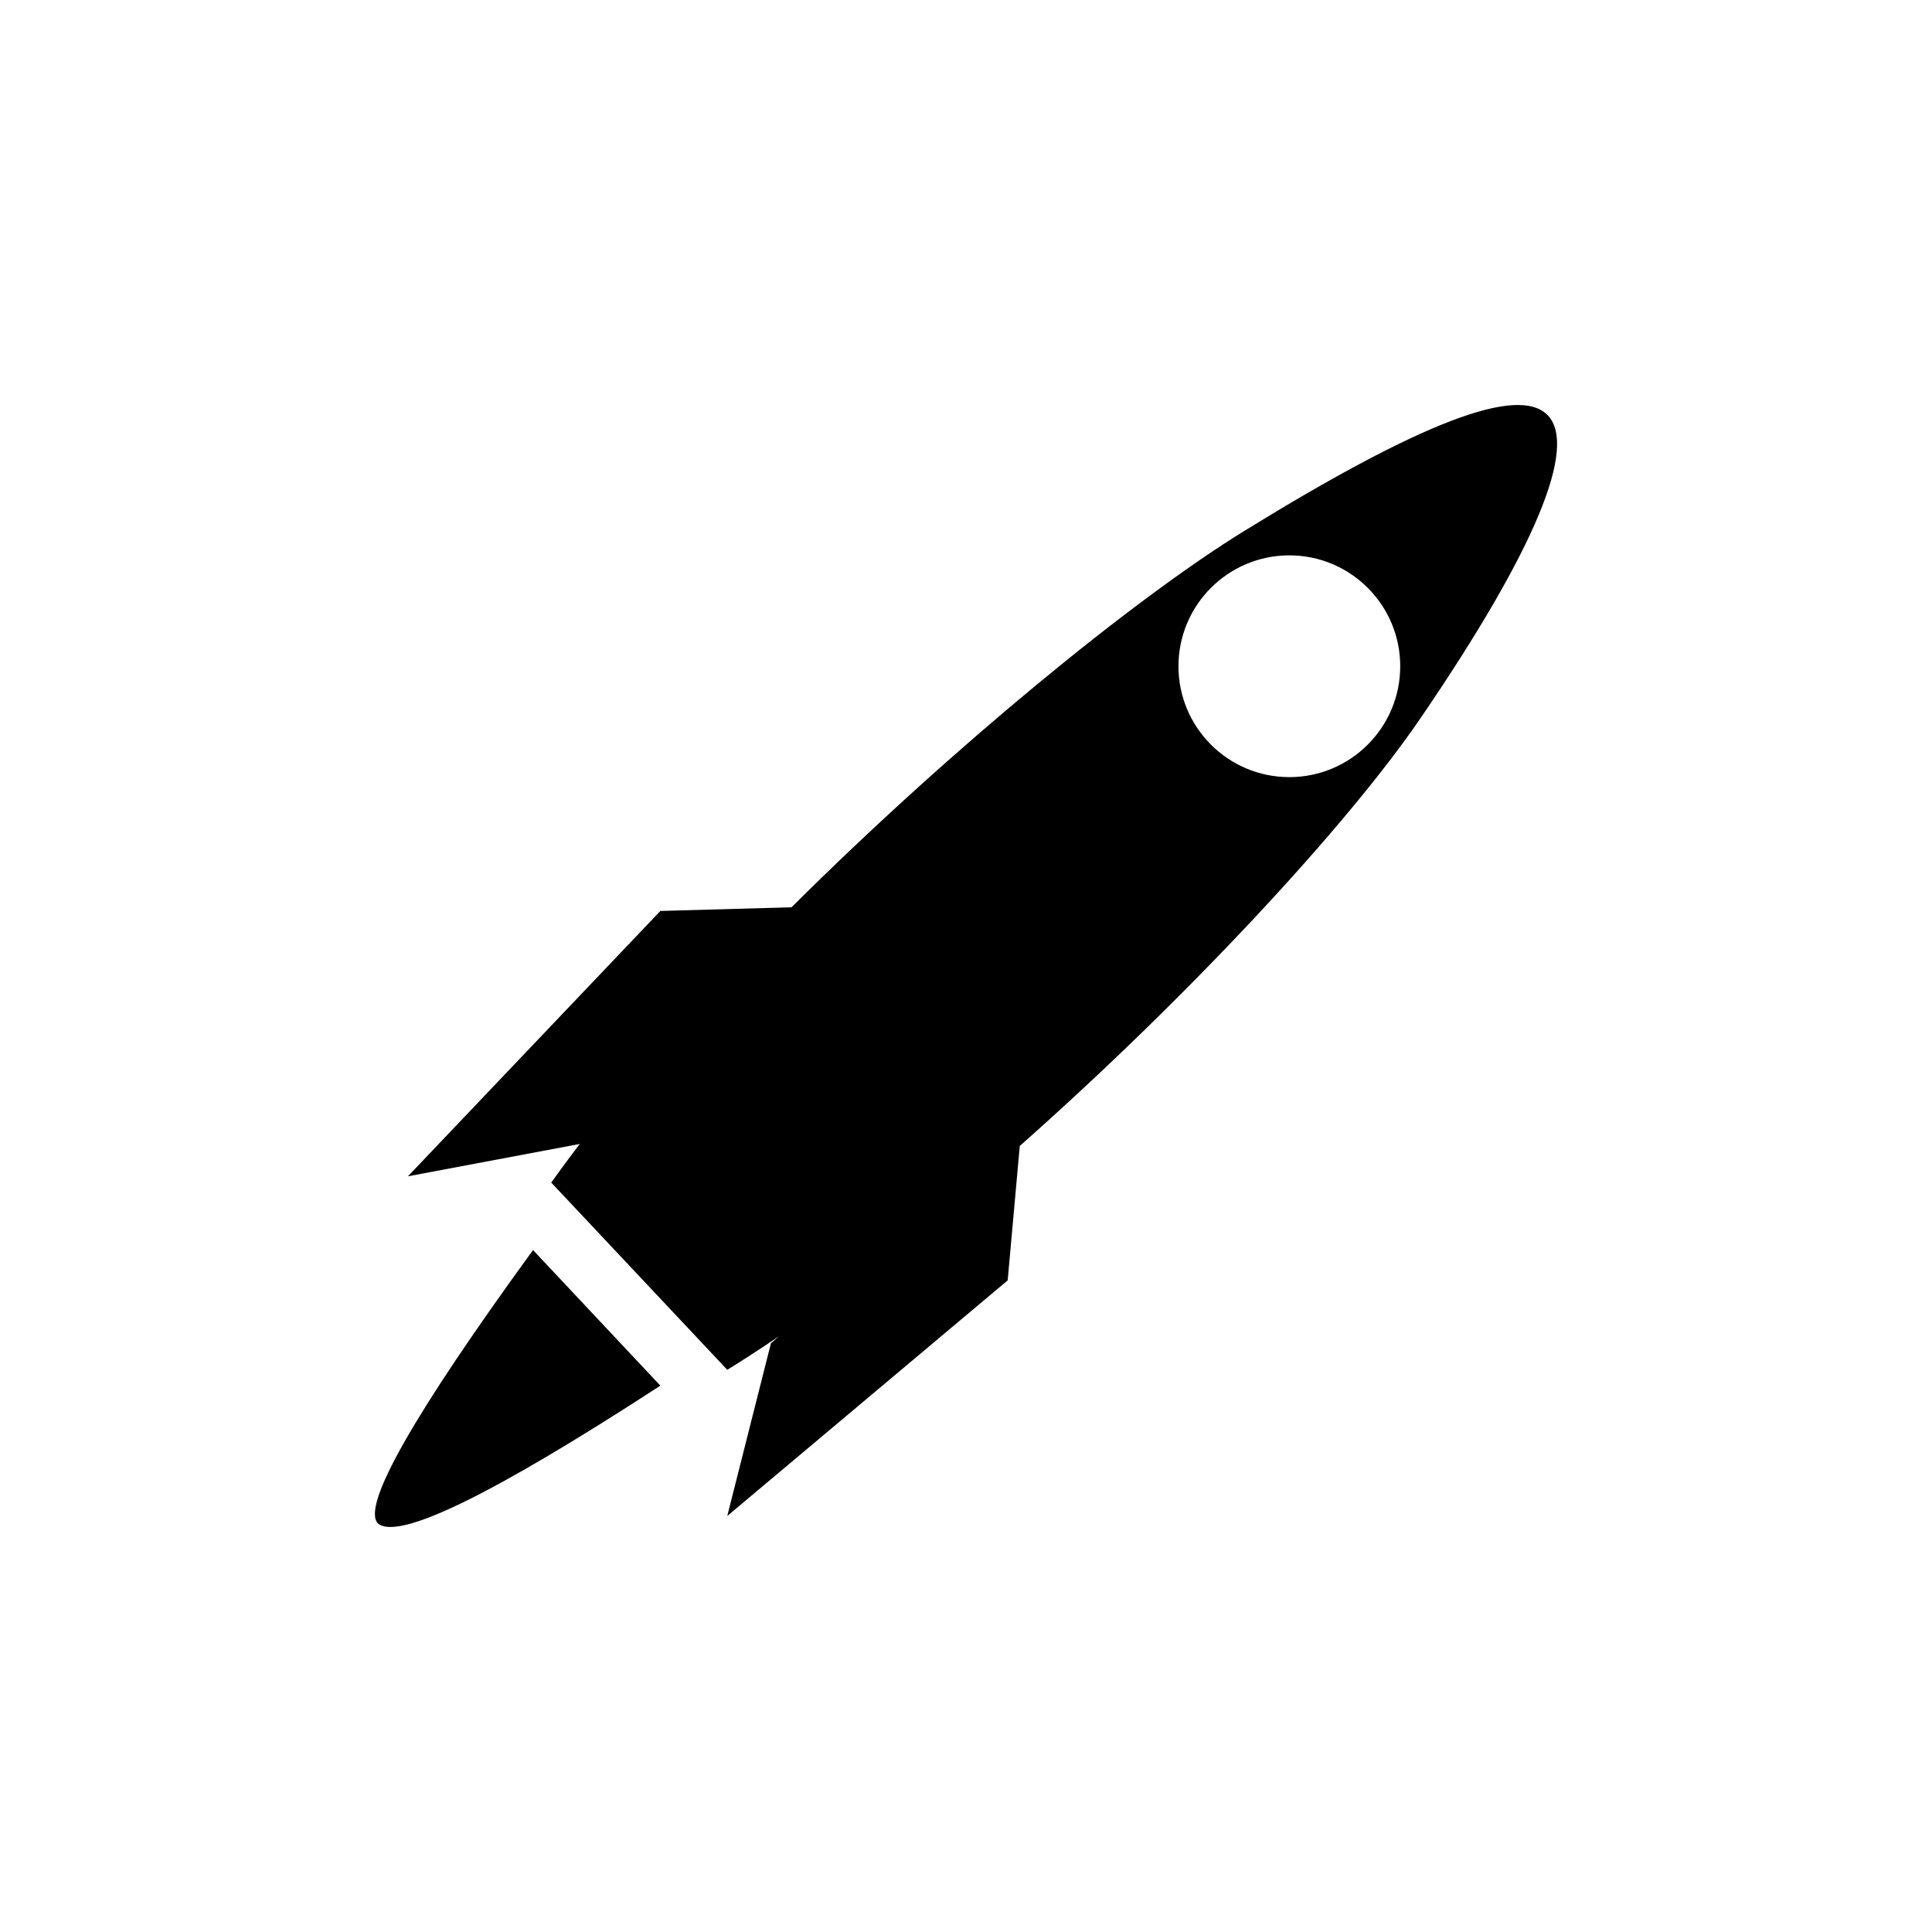
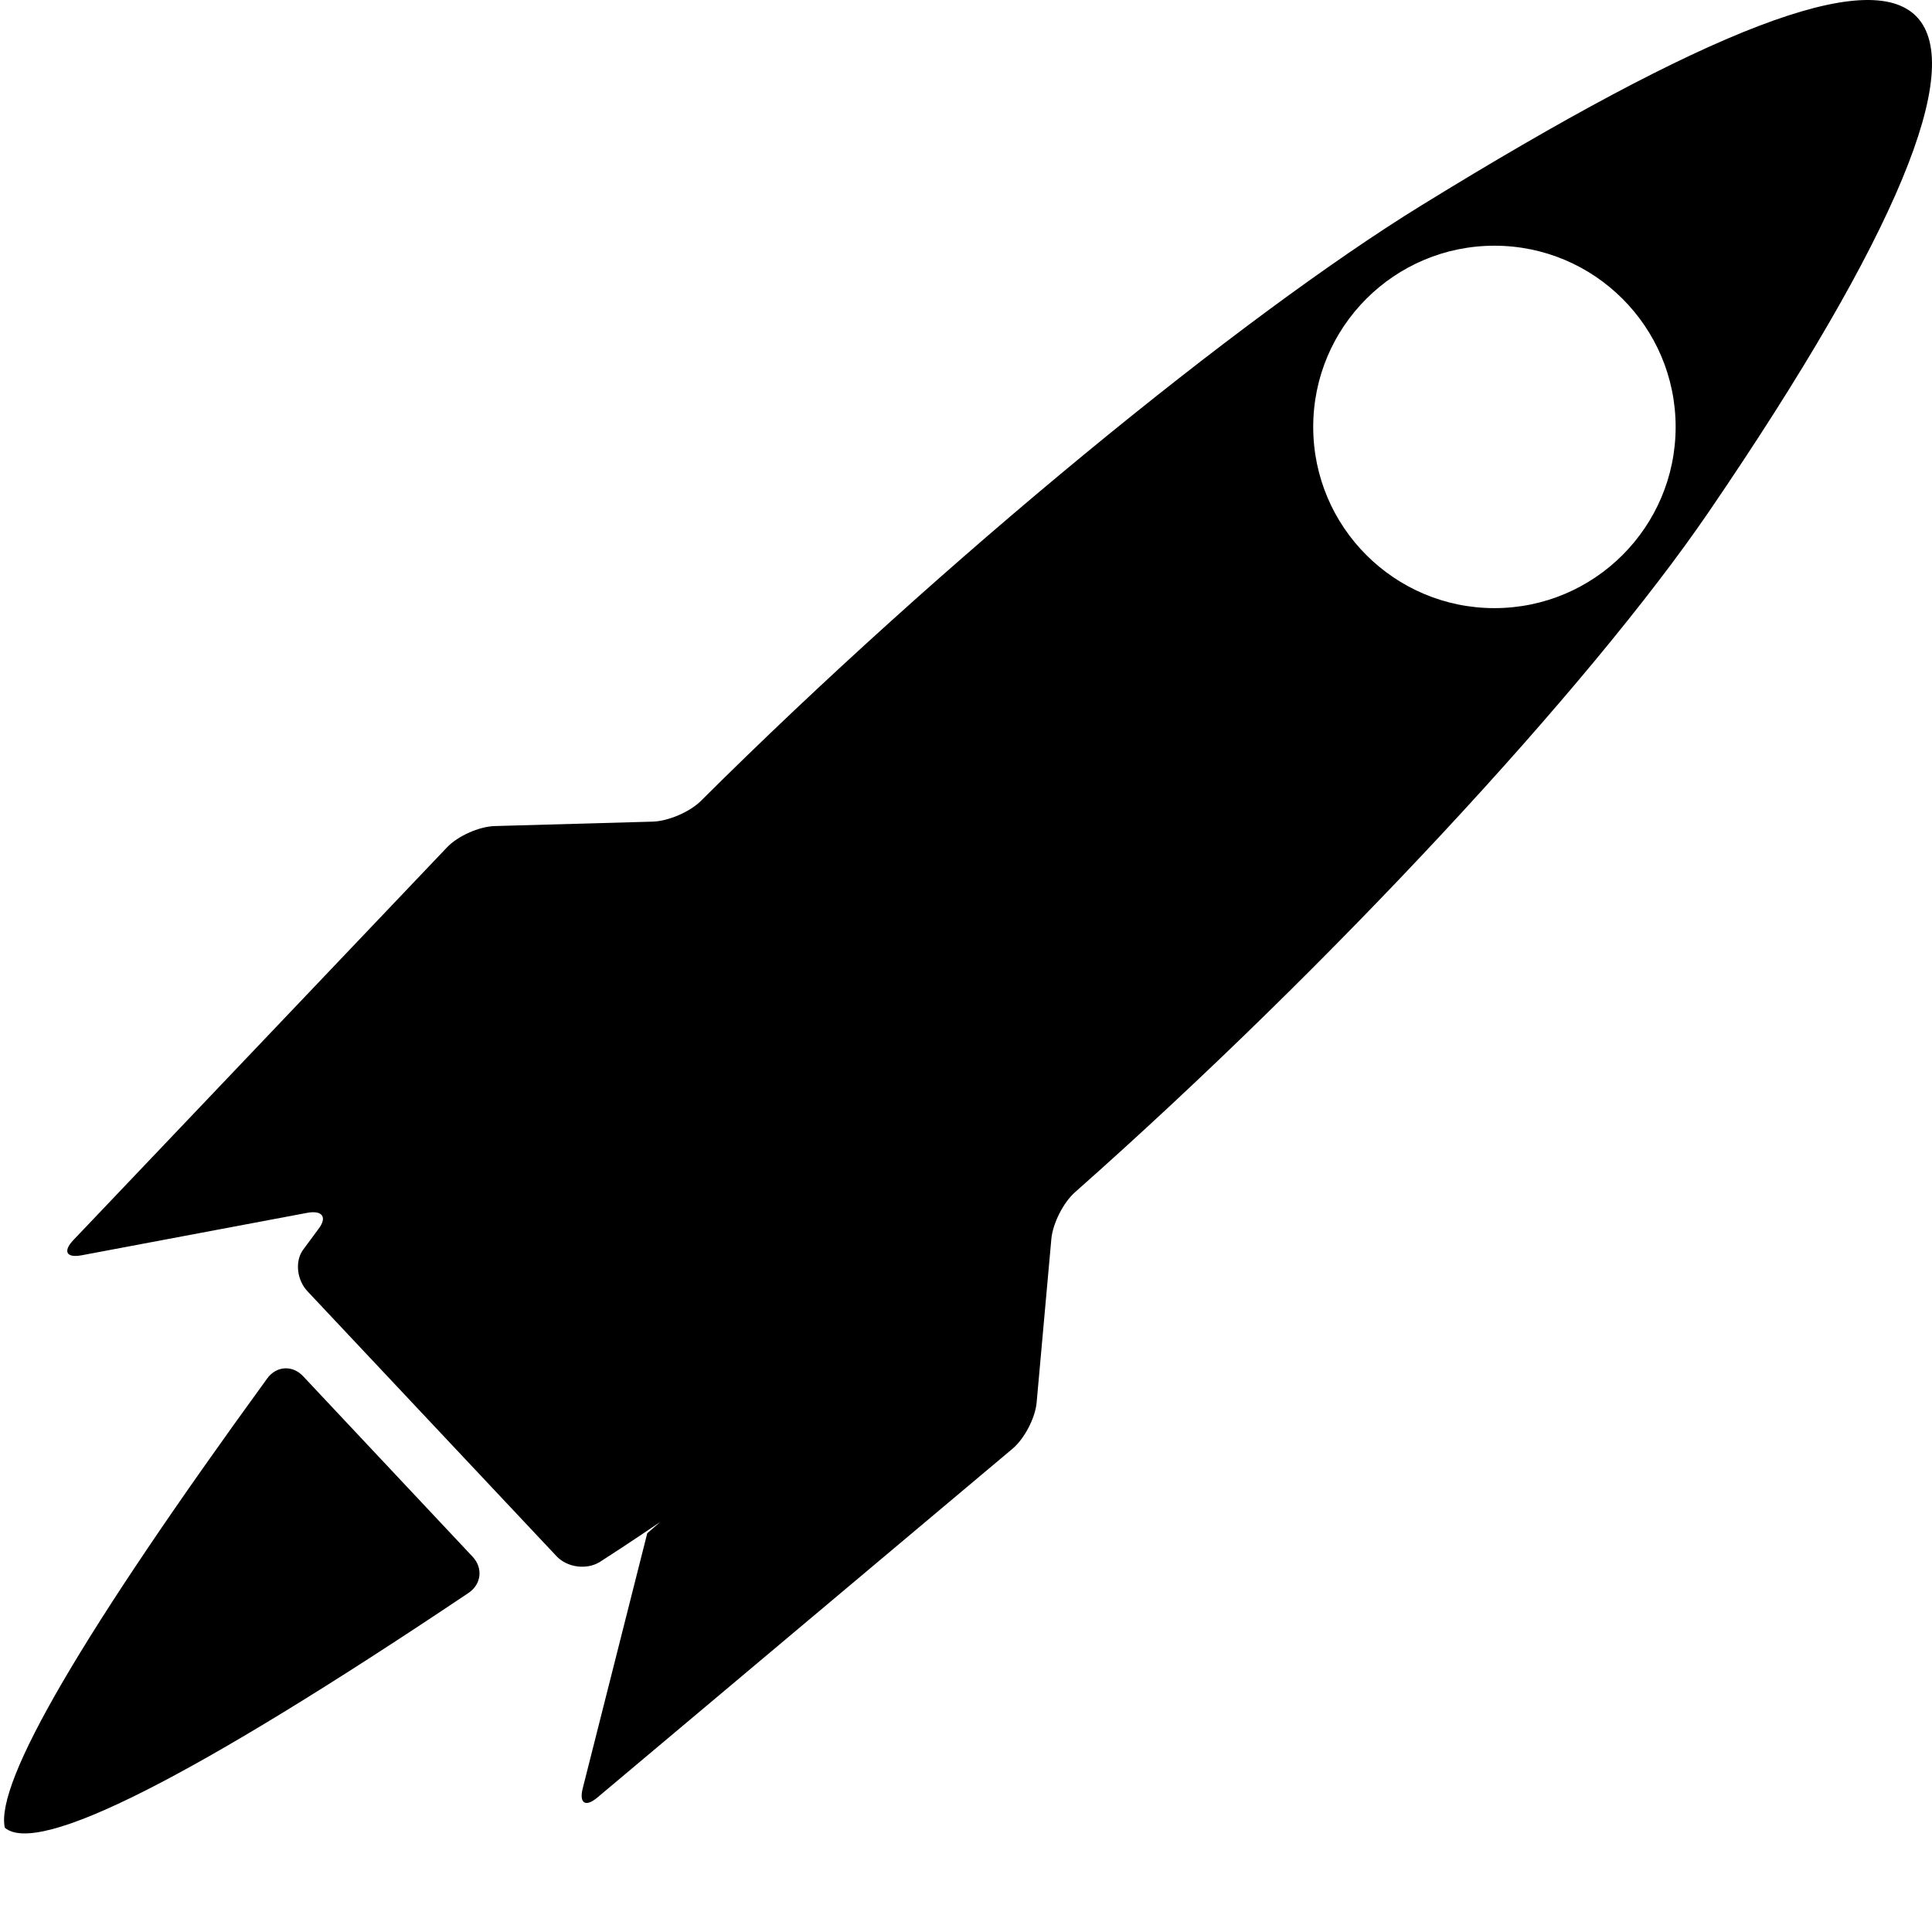
<svg xmlns="http://www.w3.org/2000/svg" style="isolation:isolate" viewBox="0 0 1028 1028" width="1028pt" height="1028pt">
  <defs>
-     <clipPath id="_clipPath_Y7tqoj0RicXhtvEGhSx59lyvvNJ5XSmL">
+     <clipPath id="_clipPath_mILRfNw0eVCSltlf7vejdJO6ISJ0agmo">
      <rect width="1028" height="1028" />
    </clipPath>
  </defs>
-   <g clip-path="url(#_clipPath_Y7tqoj0RicXhtvEGhSx59lyvvNJ5XSmL)">
-     <path d=" M 745.049 354.5 C 745.049 321.937 718.612 295.5 686.049 295.5 C 653.486 295.5 627.049 321.937 627.049 354.5 C 627.049 387.063 653.486 413.5 686.049 413.5 C 718.612 413.5 745.049 387.063 745.049 354.5 L 745.049 354.5 L 745.049 354.5 L 745.049 354.5 Z  M 414.438 711.037 C 405.118 717.374 395.946 723.336 386.971 728.868 L 293.312 629.242 C 298.112 622.485 303.182 615.628 308.492 608.693 L 217.049 625.902 L 351.378 484.711 L 421.164 482.756 C 506.829 397.517 603.268 318.719 662.299 282.358 C 755.249 225.103 808.013 204.453 823.625 221.058 C 839.237 237.662 817.697 291.521 755.958 381.984 C 716.944 439.149 632.709 530.029 542.61 609.759 L 536.175 681.283 L 386.965 806.645 L 410.221 714.708 L 414.438 711.037 L 414.438 711.037 L 414.438 711.037 L 414.438 711.037 Z  M 201.047 810.575 Q 188.009 796.597 283.622 665.142 L 351.378 737.295 Q 217.257 824.532 201.047 810.575 Z " fill-rule="evenodd" />
+   <g clip-path="url(#_clipPath_mILRfNw0eVCSltlf7vejdJO6ISJ0agmo)">
+     <path d=" M 891.592 227.161 C 891.592 173.945 848.387 130.74 795.171 130.74 C 741.955 130.74 698.75 173.945 698.75 227.161 C 698.75 280.377 741.955 323.581 795.171 323.581 C 848.387 323.581 891.592 280.377 891.592 227.161 L 891.592 227.161 L 891.592 227.161 L 891.592 227.161 Z  M 351.291 809.831 C 336.06 820.187 321.07 829.931 319.172 831.101 C 312.125 835.445 301.799 834.074 296.129 828.042 L 163.615 687.086 C 157.945 681.055 156.856 671.21 161.185 665.115 C 161.185 665.115 169.471 653.909 169.471 653.909 C 174.26 647.654 171.543 643.818 163.408 645.35 L 43.449 667.925 C 35.313 669.456 33.341 665.83 39.047 659.832 L 237.896 450.825 C 243.602 444.827 254.954 439.77 263.229 439.538 L 347.289 437.183 C 355.564 436.951 367.047 432.022 372.916 426.183 C 502.281 297.461 659.886 168.686 756.358 109.263 C 908.261 15.694 994.491 -18.054 1020.005 9.083 C 1045.518 36.218 1010.317 124.237 909.42 272.076 C 845.661 365.498 708 514.019 571.989 634.377 C 565.789 639.863 560.154 651.012 559.412 659.257 L 551.584 746.266 C 550.842 754.511 545.093 765.529 538.755 770.855 L 317.878 956.429 C 311.539 961.755 308.041 959.562 310.072 951.536 L 344.399 815.83 L 351.291 809.831 L 351.291 809.831 L 351.291 809.831 L 351.291 809.831 Z  M 2.557 972.501 Q -5.252 936.159 142.18 733.46 C 147.05 726.765 155.604 726.229 161.271 732.264 L 251.465 828.31 C 257.132 834.345 256.151 842.989 249.276 847.6 Q 29.048 995.31 2.557 972.501 Z " fill-rule="evenodd" />
  </g>
</svg>
